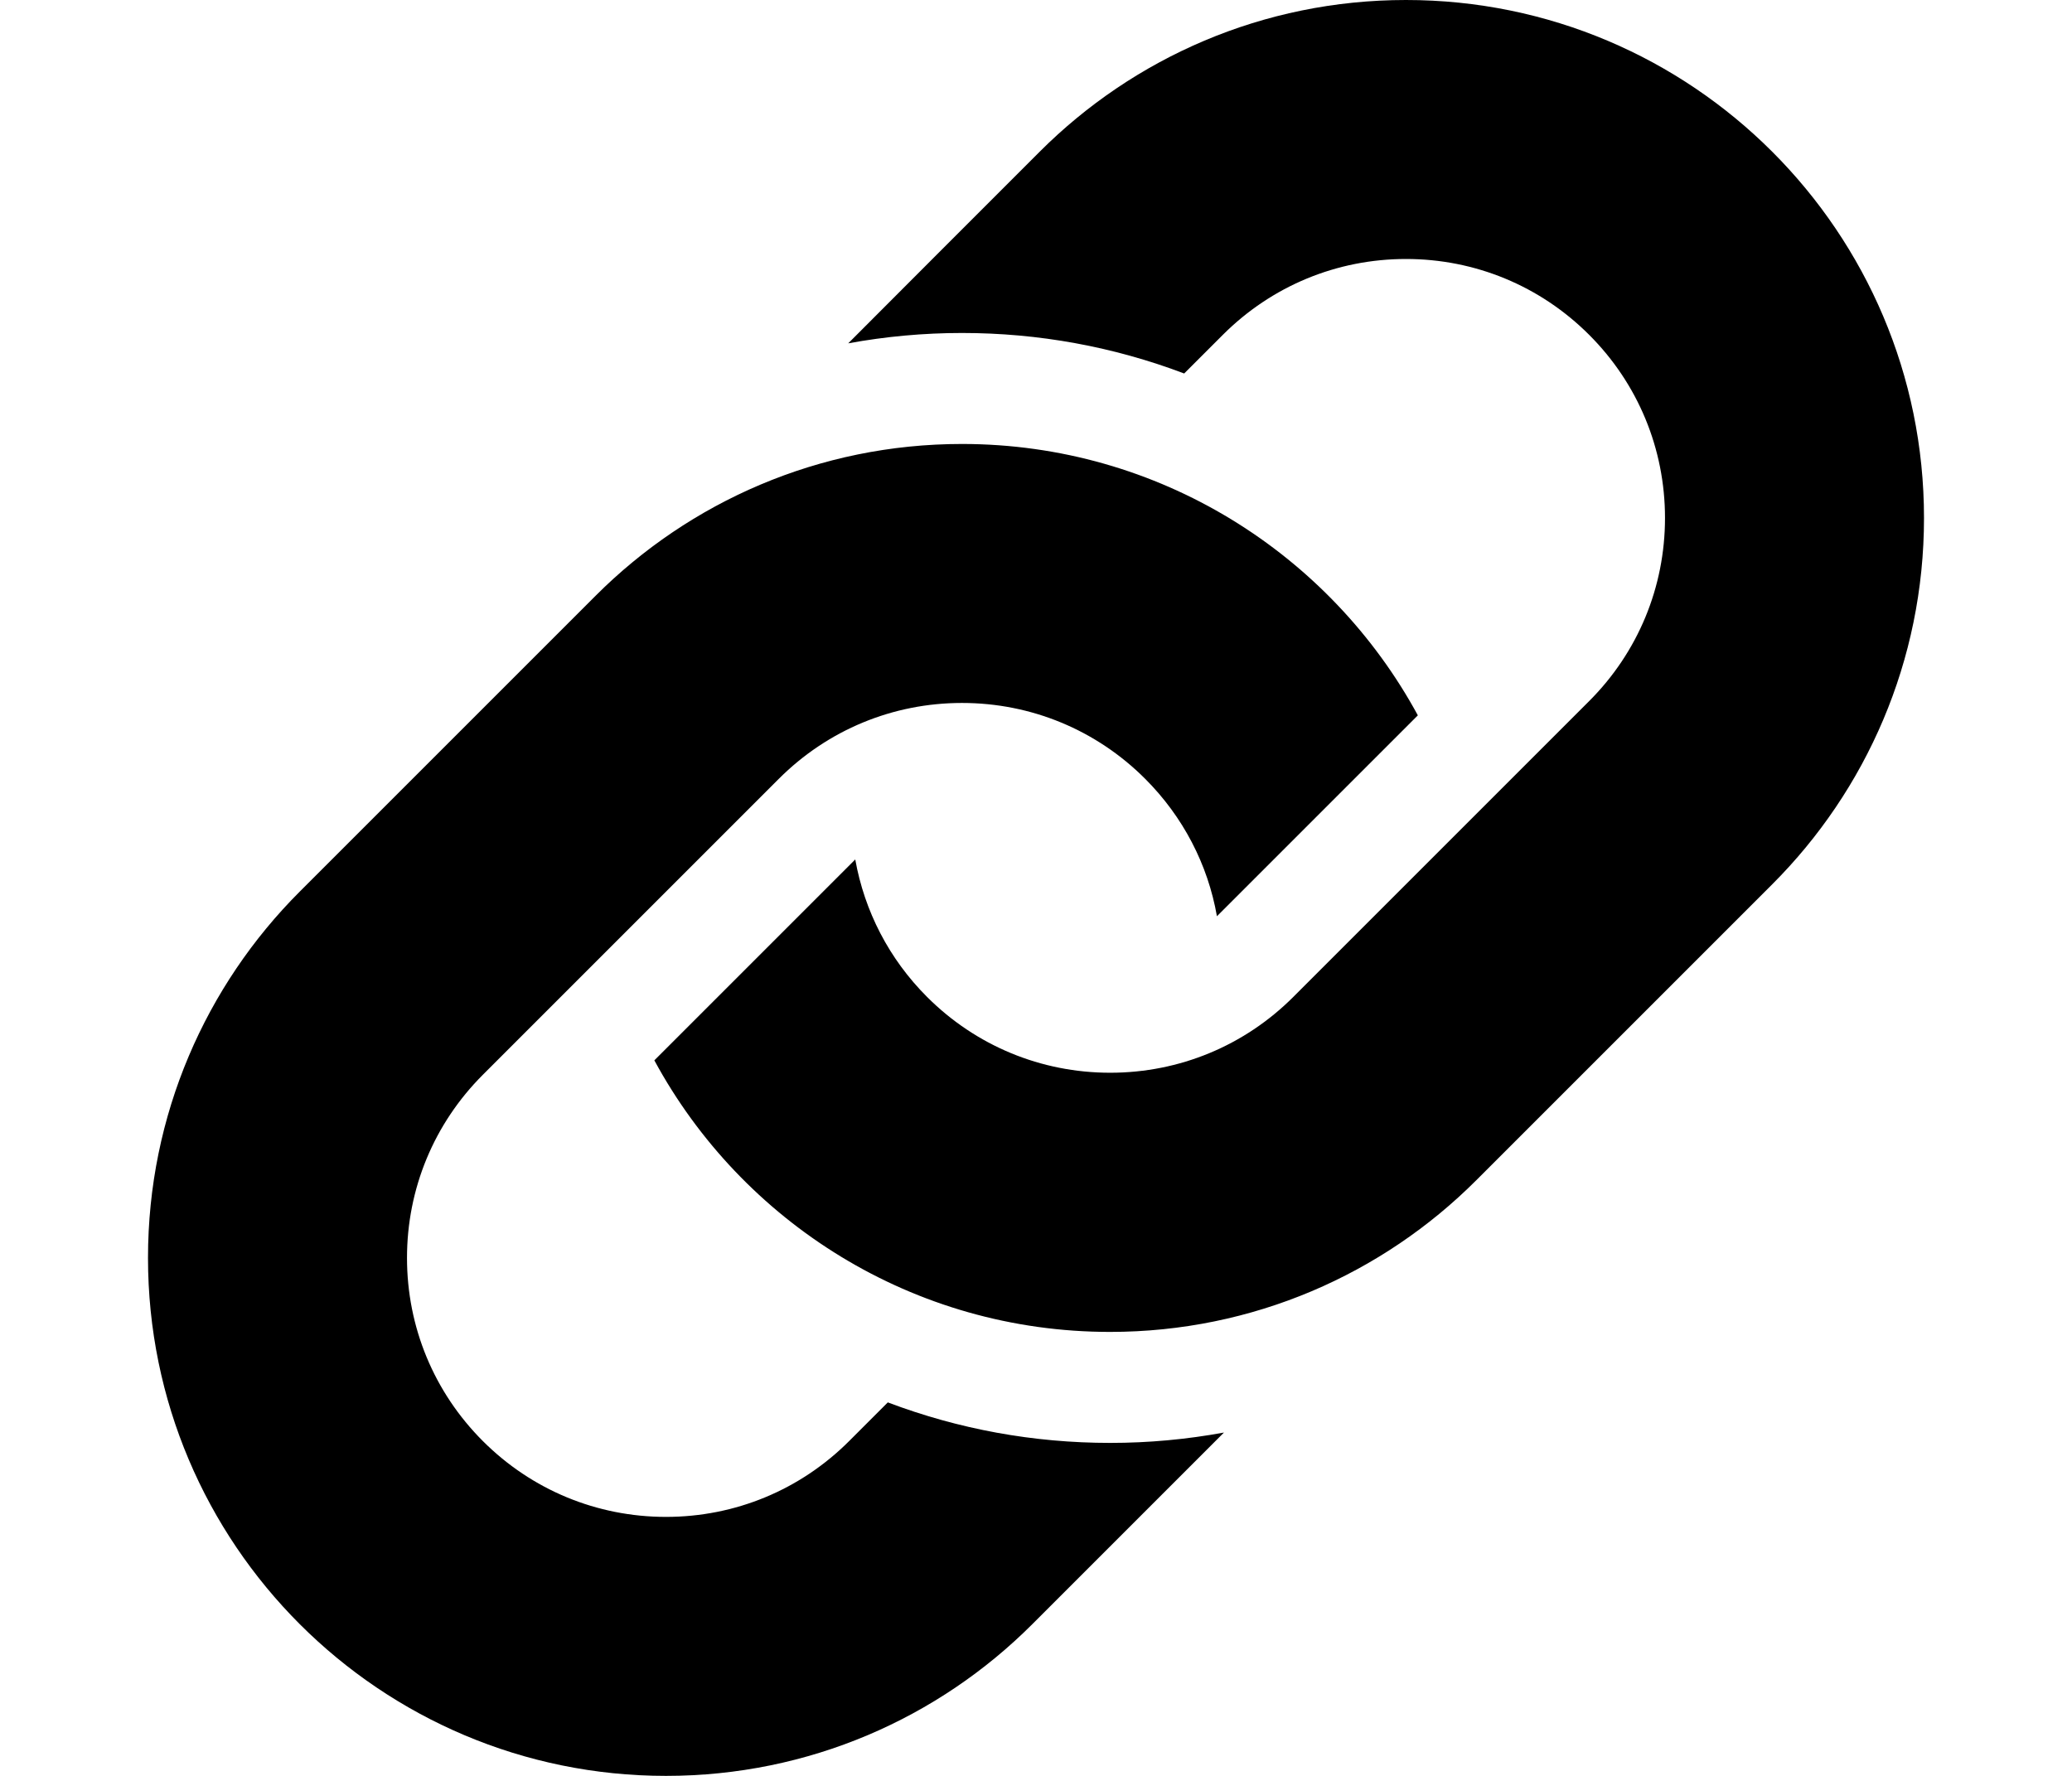
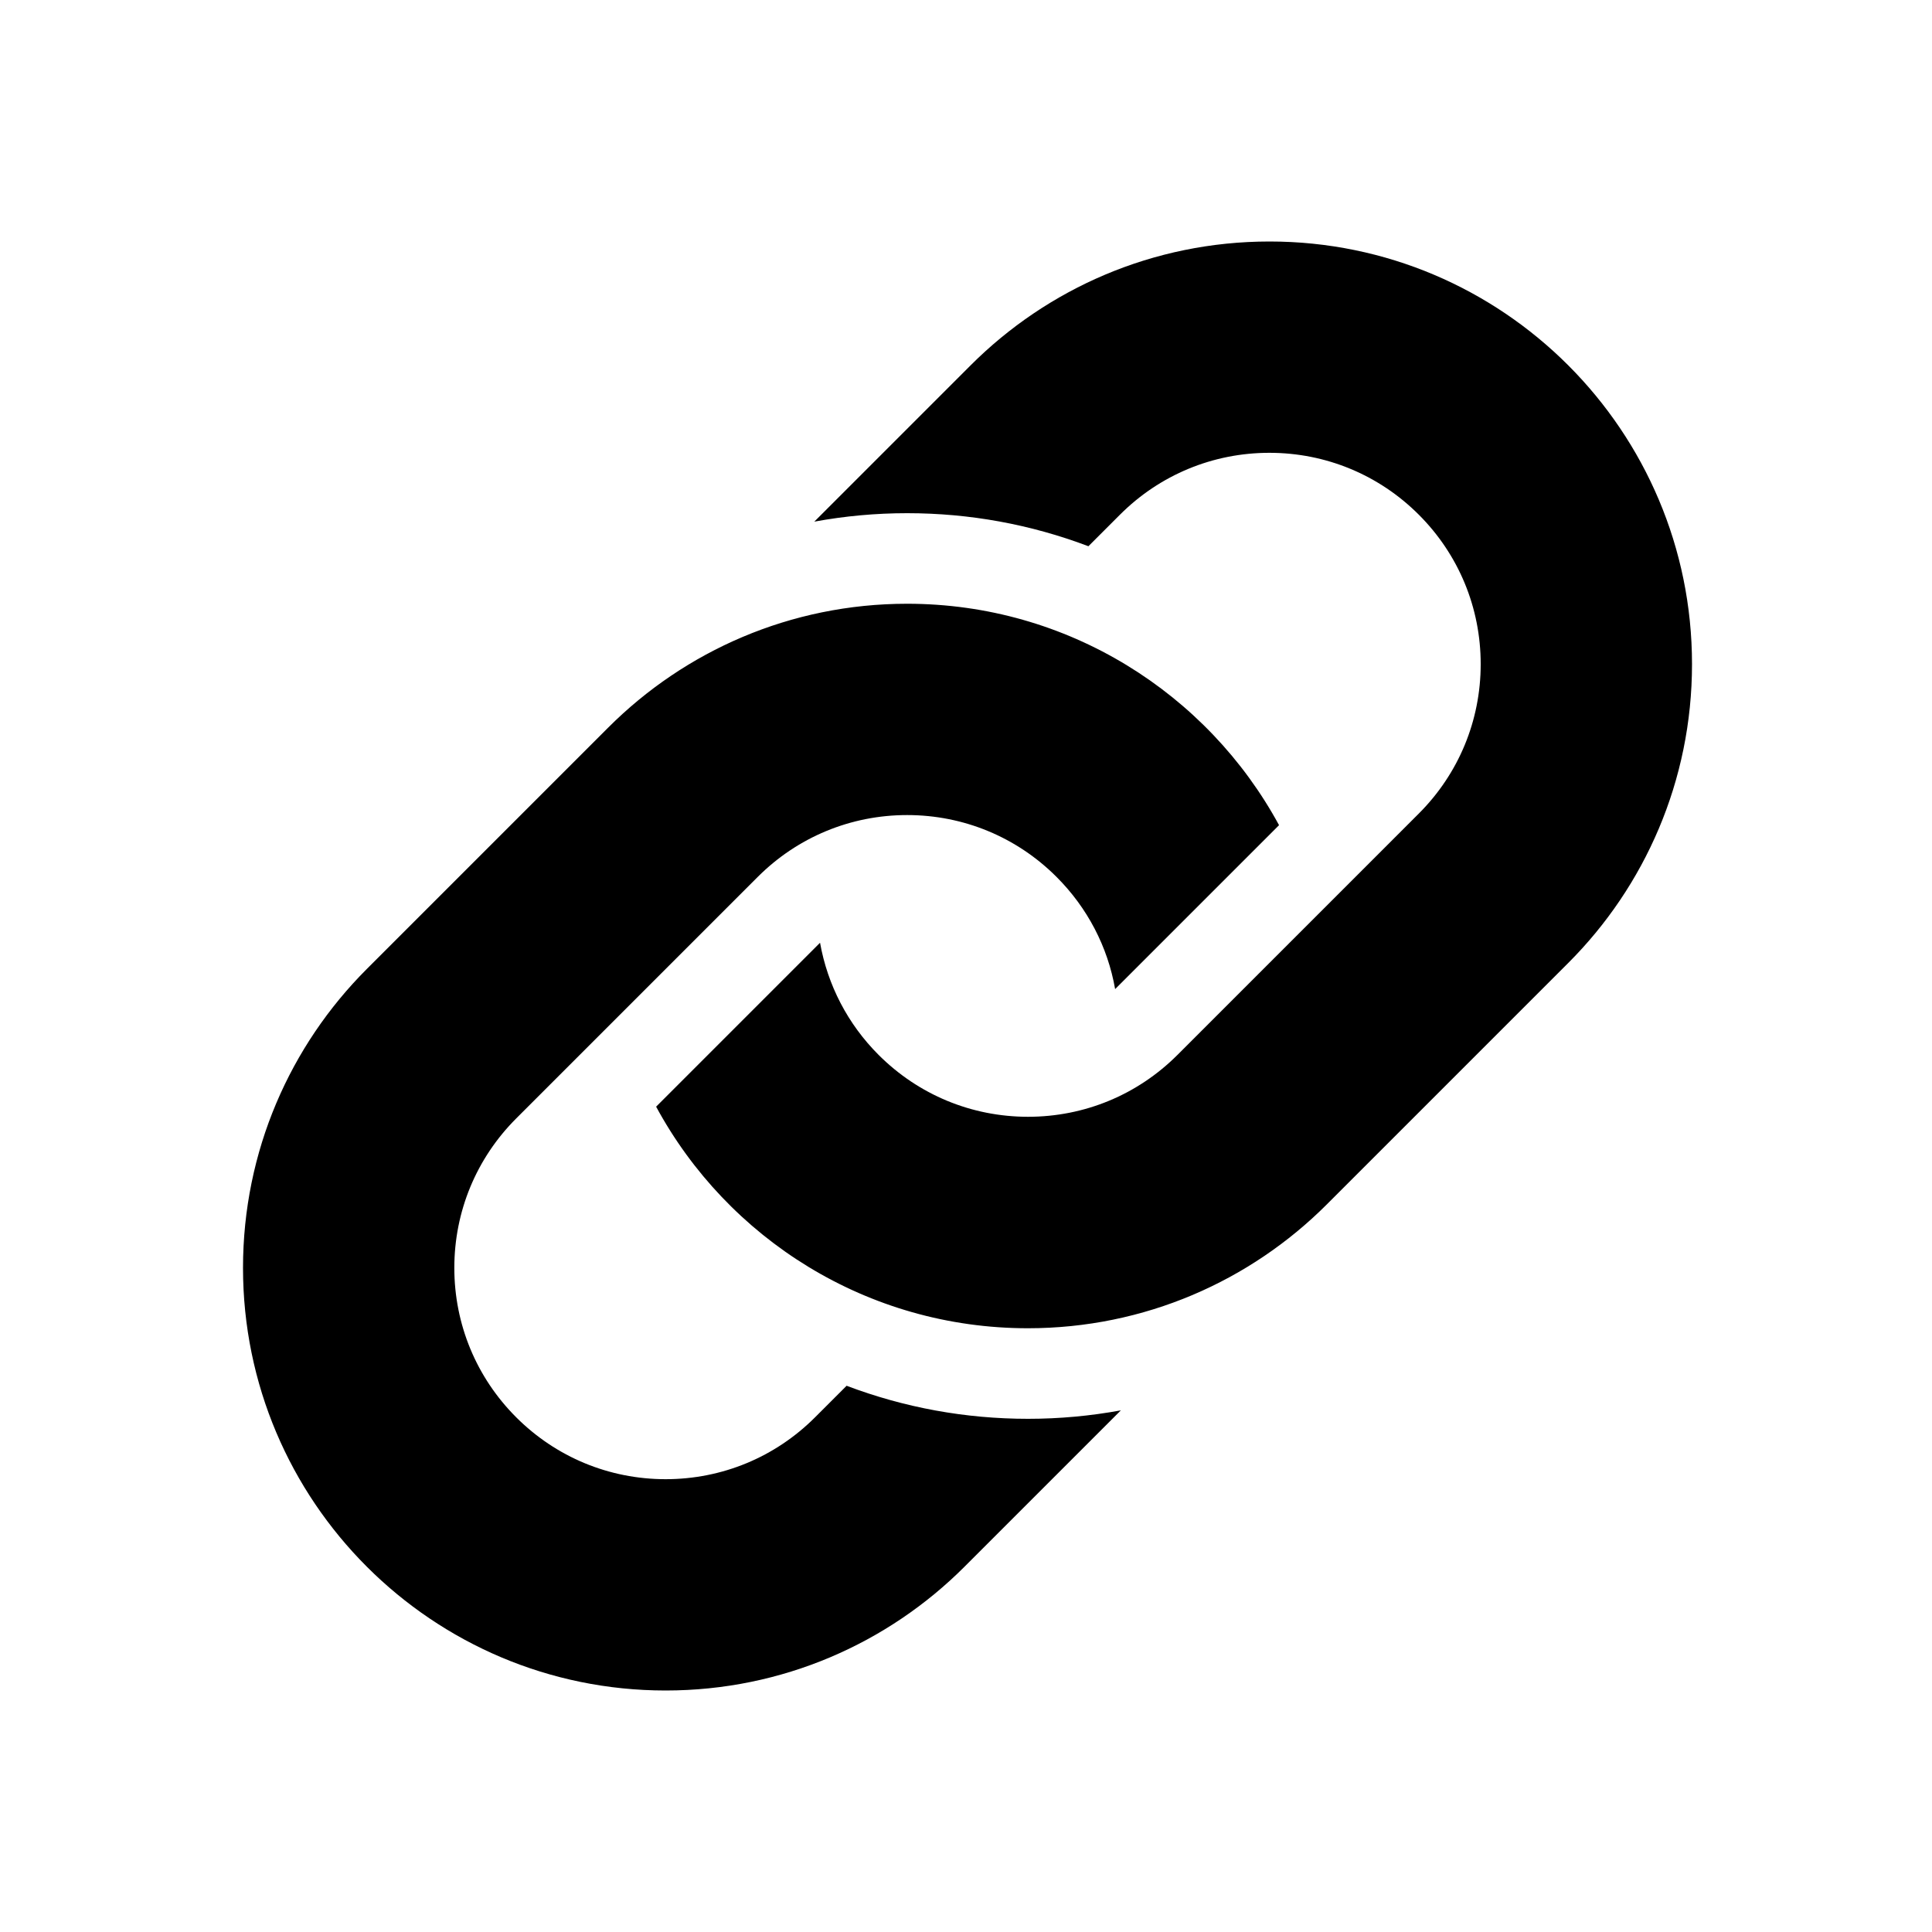
- <svg xmlns="http://www.w3.org/2000/svg" version="1.1" x="0px" y="0px" viewBox="0 0 1120 960" enable-background="new 0 0 1120 960" xml:space="preserve">
+ <svg xmlns="http://www.w3.org/2000/svg" version="1.1" x="0px" y="0px" viewBox="0 0 1280 1280" enable-background="new 0 0 1280 1280" xml:space="preserve">
+   <g id="flag">
+ </g>
+   <g id="flag-small">
+ </g>
+   <g id="signpost">
+ </g>
+   <g id="info-card">
+ </g>
+   <g id="journal">
+ </g>
+   <g id="network">
+ </g>
+   <g id="trash">
+ </g>
+   <g id="card">
+ </g>
+   <g id="browser">
+ </g>
+   <g id="arrows">
+ </g>
  <g id="arrow-left-rod">
</g>
  <g id="arrow-right-rod">
</g>
  <g id="arrow-up-short">
</g>
  <g id="arrow-down-short">
</g>
-   <g id="heart-full">
+   <g id="briefcase">
</g>
-   <g id="balloon-comments-inline">
+   <g id="balloon-comments-fill">
</g>
  <g id="balloon-comments">
</g>
  <g id="check">
</g>
-   <g id="balloon_x5F_topic">
+   <g id="balloon-topic">
</g>
  <g id="persons">
</g>
  <g id="groups">
</g>
-   <g id="building_x5F_big">
+   <g id="link">
+     <path d="M1121,440c0,77.3-31.3,147.3-82,198c-64.6,64.6-95.4,95.4-160,160c-50.7,50.7-120.7,82-198,82   c-106.4,0-199-59.4-246.3-146.8l50.7-50.7l57.9-57.9c5,28,18.3,53.8,38.8,74.3c26.4,26.4,61.6,41,99,41s72.6-14.6,99-41l59.1-59.1   L940,539c26.4-26.4,41-61.6,41-99c0-37.4-14.6-72.6-41-99c-26.4-26.4-61.6-41-99-41s-72.6,14.6-99,41l-20.9,20.9   C682.8,347.4,642.4,340,601,340c-20.8,0-41.4,1.9-61.5,5.6c32.8-32.8,60.7-60.7,103.6-103.6c50.7-50.7,120.7-82,198-82   C995.6,160,1121,285.4,1121,440z M560.9,918.1L540,939c-26.4,26.4-61.6,41-99,41s-72.6-14.6-99-41c-26.4-26.4-41-61.6-41-99   s14.6-72.6,41-99l100.9-100.9L502,581c26.4-26.4,61.6-41,99-41s72.6,14.6,99,41c20.5,20.5,33.9,46.3,38.8,74.3l57.9-57.9l50.7-50.7   C800,459.4,707.4,400,601,400c-77.3,0-147.3,31.3-198,82c-64.6,64.6-95.4,95.4-160,160c-50.7,50.7-82,120.7-82,198   c0,154.6,125.4,280,280,280c77.3,0,147.3-31.3,198-82c42.8-42.8,70.8-70.8,103.6-103.6c-20.2,3.7-40.7,5.6-61.5,5.6   C639.6,940,599.2,932.6,560.9,918.1z" />
+   </g>
+   <g id="camera">
</g>
-   <g id="person_x5F_card_x5F_2">
+   <g id="balloon-text">
</g>
-   <g id="person_x5F_card_x5F_3">
+   <g id="building-big">
+ </g>
+   <g id="person-card-2">
+ </g>
+   <g id="person-card-3">
+ </g>
+   <g id="close-long">
+ </g>
+   <g id="star">
+ </g>
+   <g id="heart-fill">
+ </g>
+   <g id="heart">
</g>
  <g id="plus">
</g>
-   <g id="arrow_x5F_right_x5F_long">
+   <g id="arrow-right-long">
</g>
-   <g id="arrow_x5F_left_x5F_long">
+   <g id="arrow-left-long">
</g>
-   <g id="close_x5F_short">
+   <g id="close-short">
</g>
  <g id="hash">
</g>
  <g id="people">
</g>
-   <g id="building_x5F_small">
+   <g id="building-small">
</g>
  <g id="person">
</g>
-   <g id="heart_x5F_inline">
- </g>
-   <g id="close_x5F_long">
- </g>
  <g id="post">
- </g>
-   <g id="star">
- </g>
-   <g id="heart_x5F_outline">
- </g>
-   <g id="link">
-     <path d="M1040,280c0,77.3-31.3,147.3-82,198c-64.6,64.6-95.4,95.4-160,160c-50.7,50.7-120.7,82-198,82   c-106.4,0-199-59.4-246.3-146.8l50.7-50.7l57.9-57.9c5,28,18.3,53.8,38.8,74.3c26.4,26.4,61.6,41,99,41s72.6-14.6,99-41l59.1-59.1   L859,379c26.4-26.4,41-61.6,41-99c0-37.4-14.6-72.6-41-99c-26.4-26.4-61.6-41-99-41s-72.6,14.6-99,41l-20.9,20.9   C601.8,187.4,561.4,180,520,180c-20.8,0-41.4,1.9-61.5,5.6C491.2,152.8,519.2,124.8,562,82C612.7,31.3,682.7,0,760,0   C914.6,0,1040,125.4,1040,280z M479.9,758.1L459,779c-26.4,26.4-61.6,41-99,41s-72.6-14.6-99-41c-26.4-26.4-41-61.6-41-99   s14.6-72.6,41-99l100.9-100.9L421,421c26.4-26.4,61.6-41,99-41s72.6,14.6,99,41c20.5,20.5,33.9,46.3,38.8,74.3l57.9-57.9l50.7-50.7   C719,299.4,626.4,240,520,240c-77.3,0-147.3,31.3-198,82c-64.6,64.6-95.4,95.4-160,160c-50.7,50.7-82,120.7-82,198   c0,154.6,125.4,280,280,280c77.3,0,147.3-31.3,198-82c42.8-42.8,70.8-70.8,103.6-103.6c-20.2,3.7-40.7,5.6-61.5,5.6   C558.6,780,518.2,772.6,479.9,758.1z" />
-   </g>
-   <g id="camera">
- </g>
-   <g id="balloon_x5F_text">
</g>
  <g id="pin">
</g>
  <g id="clock">
</g>
-   <g id="guide">
- </g>
</svg>
